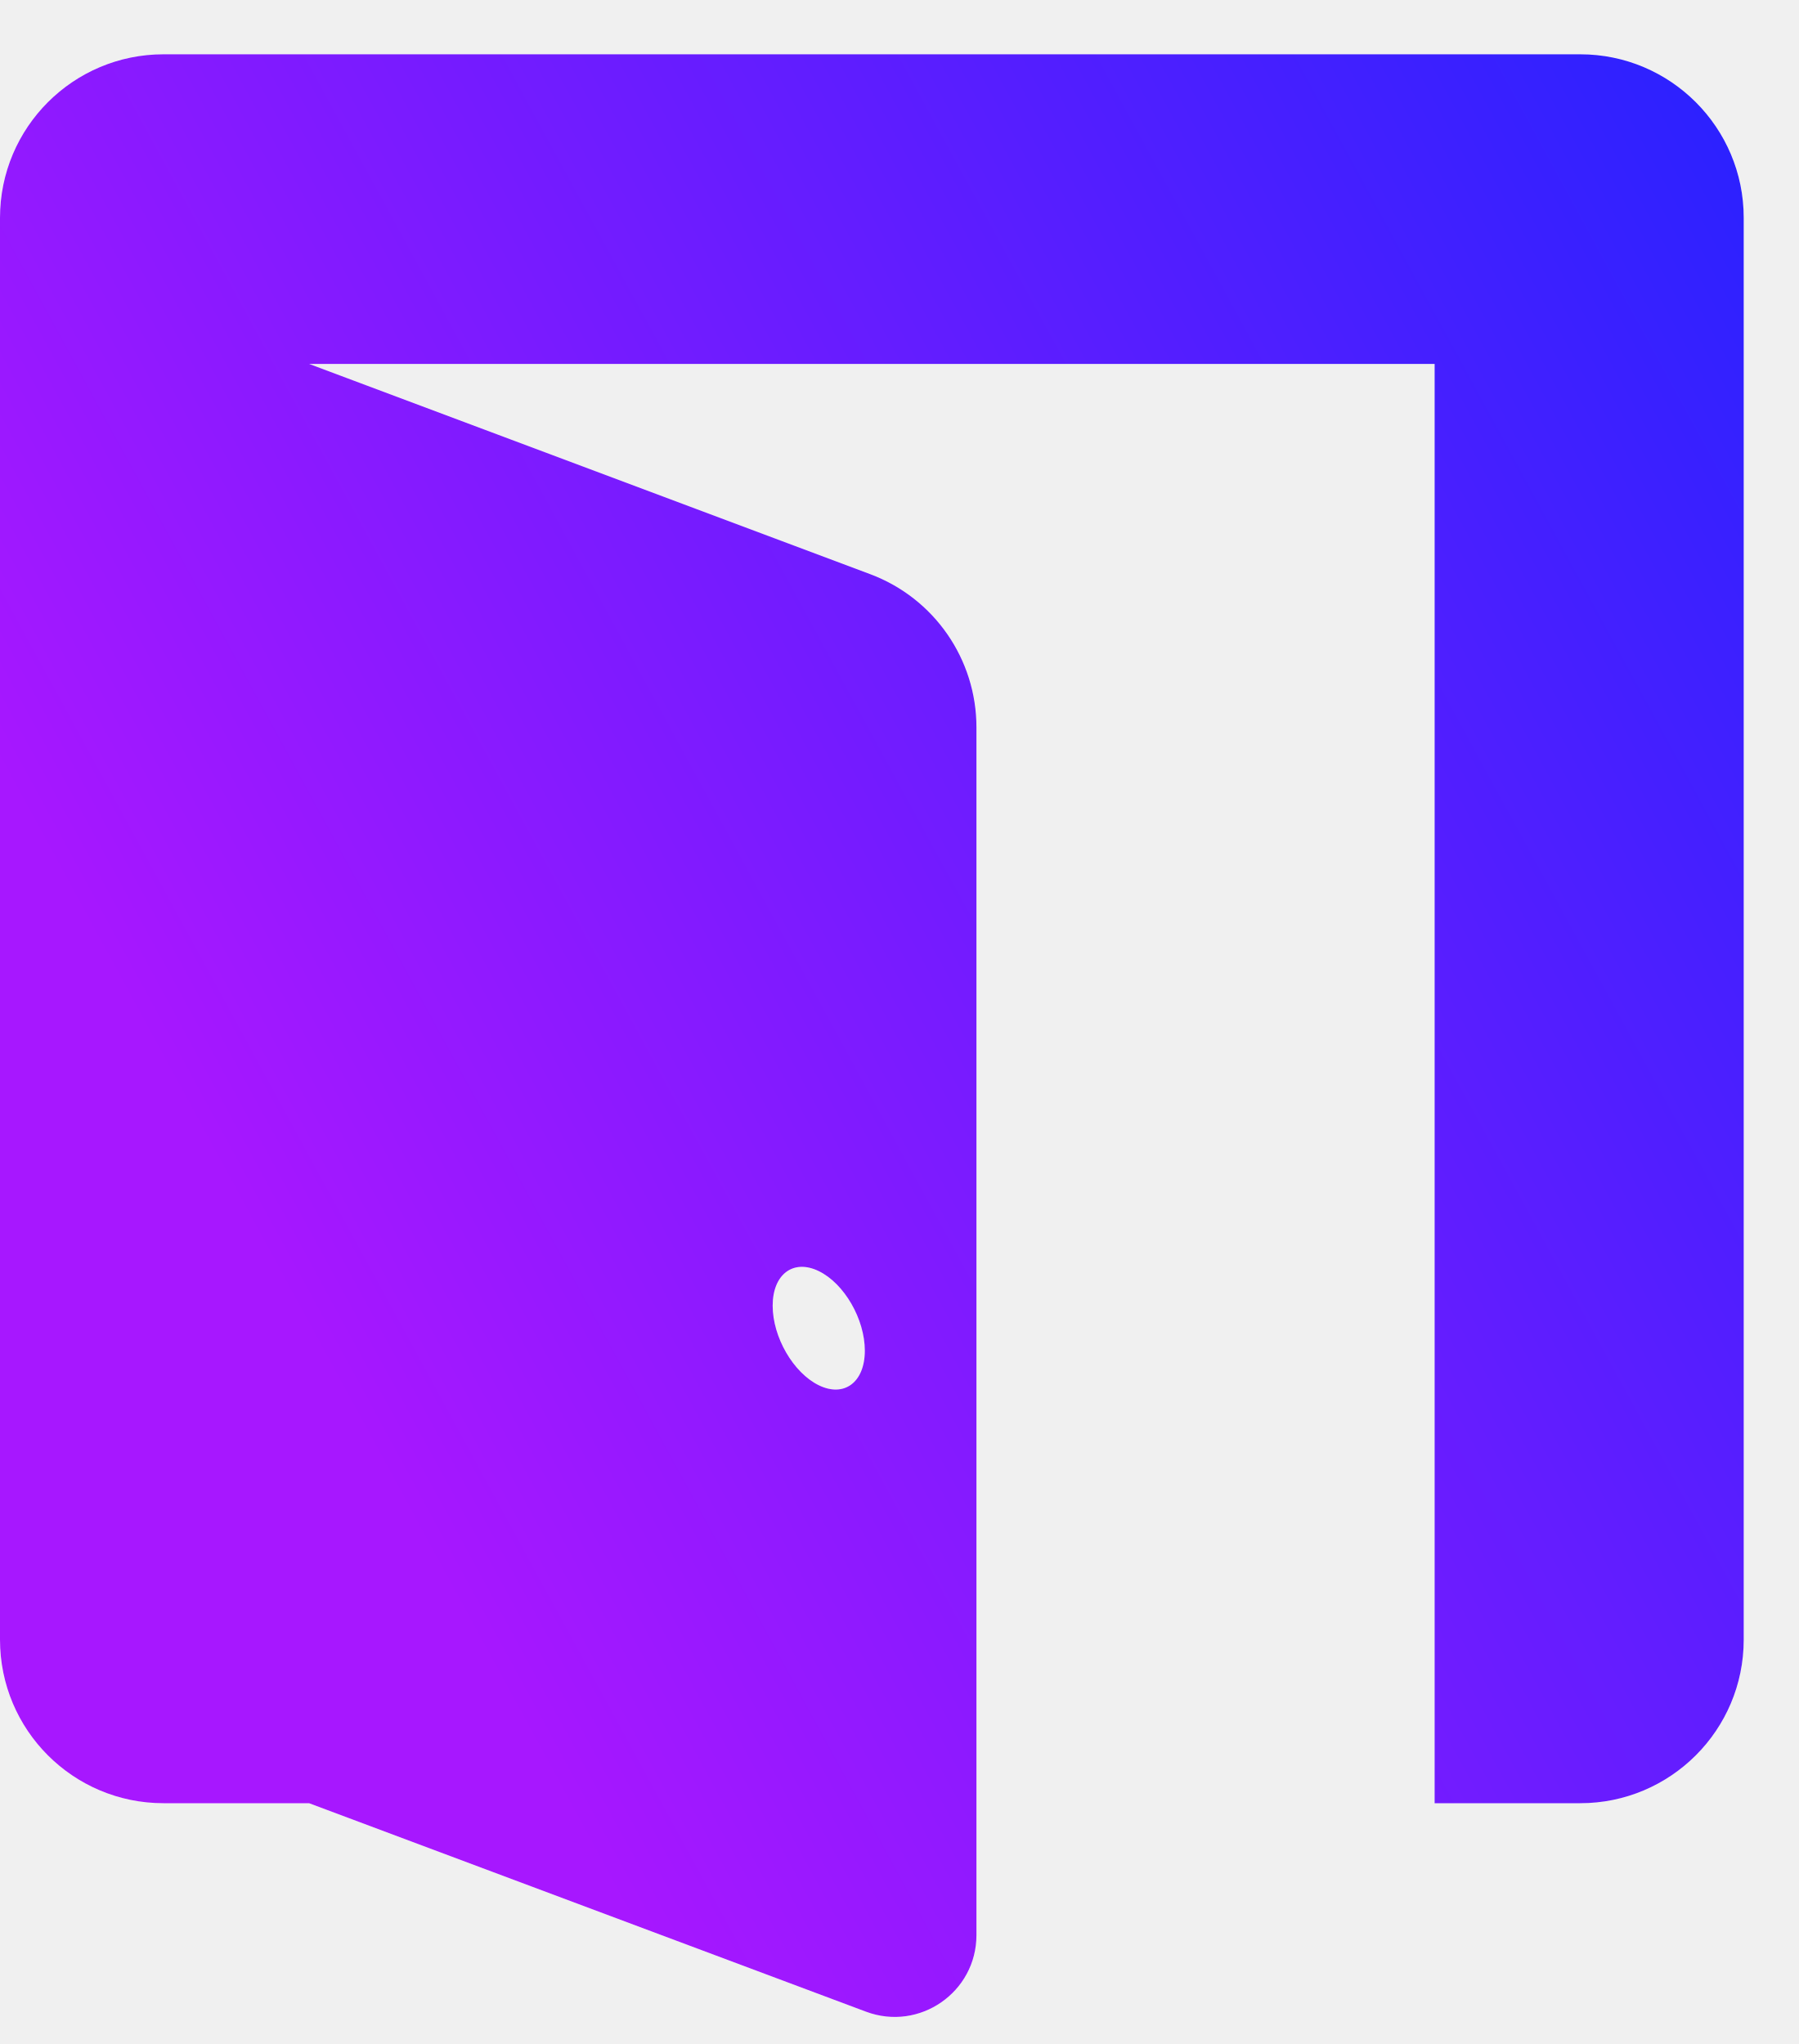
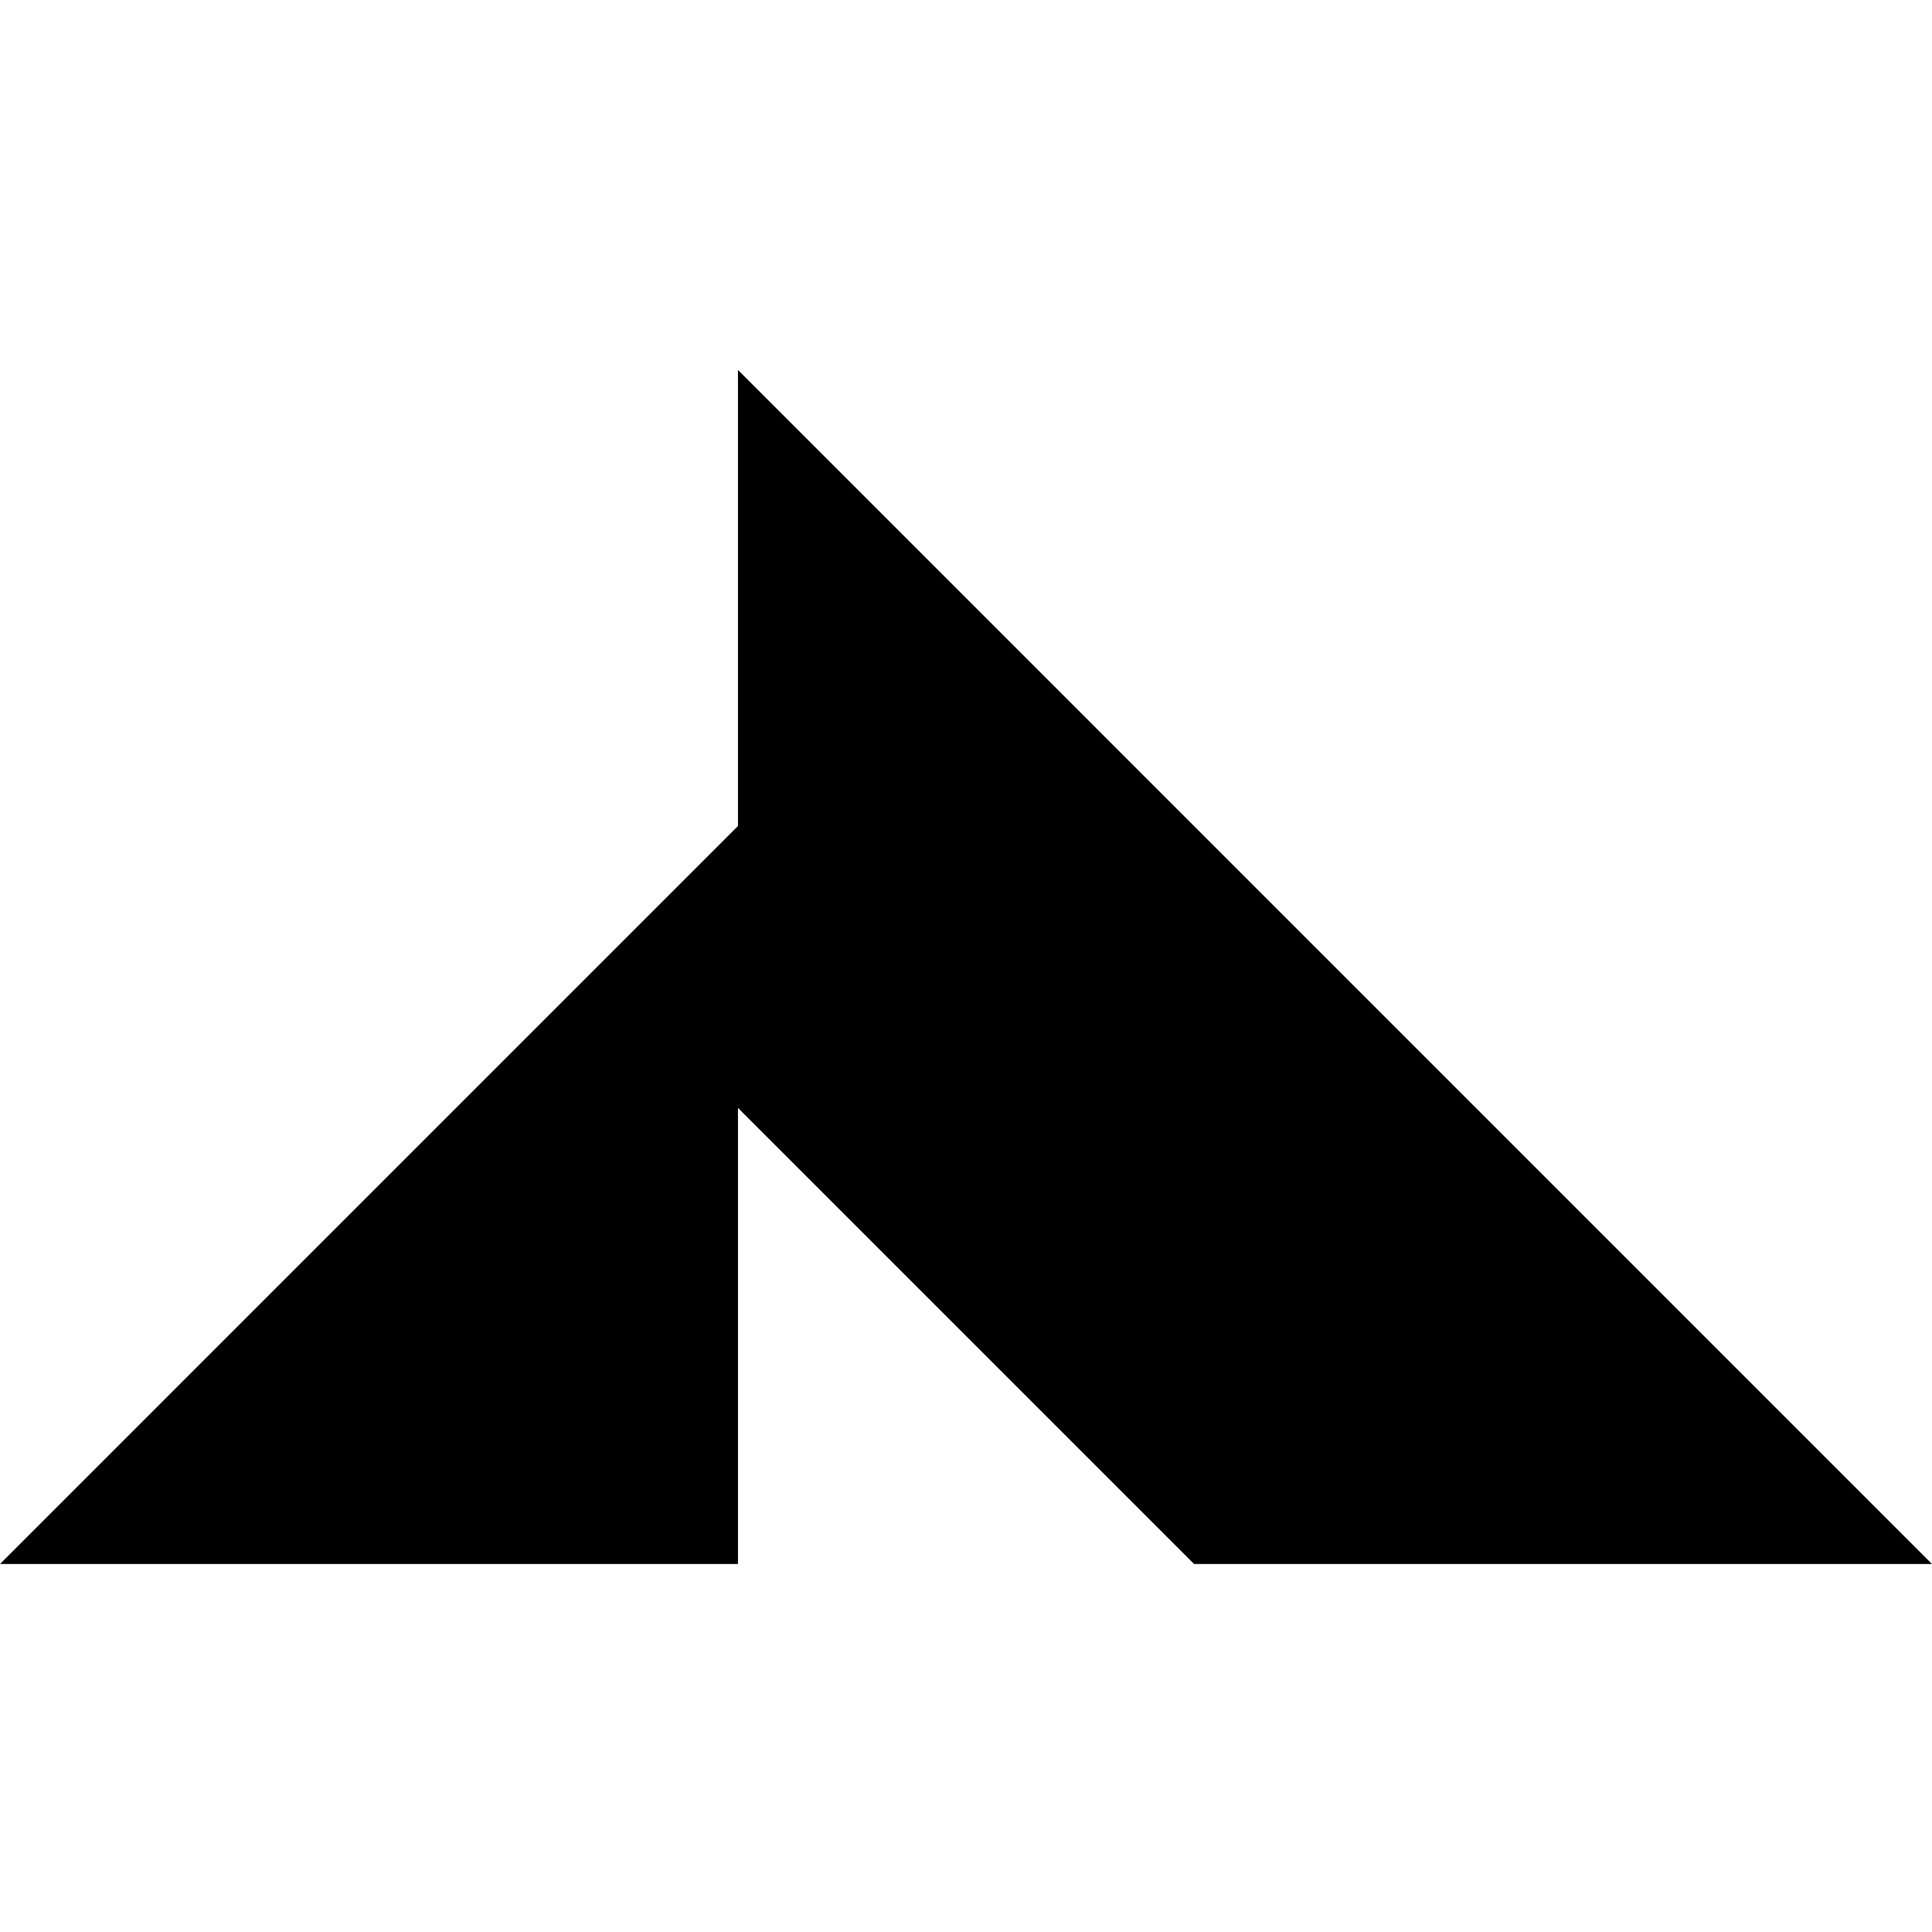
- <svg xmlns="http://www.w3.org/2000/svg" width="22" height="25" viewBox="0 0 22 25" fill="none">
-   <path fill-rule="evenodd" clip-rule="evenodd" d="M2 0.664C0.895 0.664 0 1.56 0 2.664V20.055C0 21.16 0.895 22.055 2 22.055H3.78L10.591 24.605C11.245 24.849 11.941 24.366 11.941 23.668V8.896C11.941 8.062 11.424 7.316 10.643 7.023L3.78 4.451H17.544V22.055H19.324C20.428 22.055 21.324 21.16 21.324 20.055V2.664C21.324 1.56 20.428 0.664 19.324 0.664H2ZM10.013 16.943C10.324 17.095 10.576 16.906 10.576 16.52C10.576 16.134 10.324 15.698 10.013 15.547C9.702 15.395 9.449 15.585 9.449 15.97C9.449 16.355 9.702 16.791 10.013 16.943Z" fill="white" />
-   <path fill-rule="evenodd" clip-rule="evenodd" d="M2 0.664C0.895 0.664 0 1.56 0 2.664V20.055C0 21.16 0.895 22.055 2 22.055H3.78L10.591 24.605C11.245 24.849 11.941 24.366 11.941 23.668V8.896C11.941 8.062 11.424 7.316 10.643 7.023L3.78 4.451H17.544V22.055H19.324C20.428 22.055 21.324 21.16 21.324 20.055V2.664C21.324 1.56 20.428 0.664 19.324 0.664H2ZM10.013 16.943C10.324 17.095 10.576 16.906 10.576 16.52C10.576 16.134 10.324 15.698 10.013 15.547C9.702 15.395 9.449 15.585 9.449 15.97C9.449 16.355 9.702 16.791 10.013 16.943Z" fill="url(#paint0_linear_83_9227)" />
+ <svg xmlns="http://www.w3.org/2000/svg" width="188" height="188" viewBox="0 0 188 188" fill="none">
+   <rect width="188" height="188" fill="white" />
+   <g clip-path="url(#clip0_1987_17498)">
+     <path d="M71.81 36V80.379L0 152.19H71.81V107.808L116.194 152.19H188L71.81 36Z" fill="black" />
+   </g>
  <defs>
-     <linearGradient id="paint0_linear_83_9227" x1="21.124" y1="-0.699" x2="0.586" y2="10.489" gradientUnits="userSpaceOnUse">
-       <stop stop-color="#2622FF" />
-       <stop offset="1" stop-color="#A717FF" />
-     </linearGradient>
+     <clipPath id="clip0_1987_17498">
+       <rect width="188" height="116.19" fill="white" transform="translate(0 36)" />
+     </clipPath>
  </defs>
</svg>
